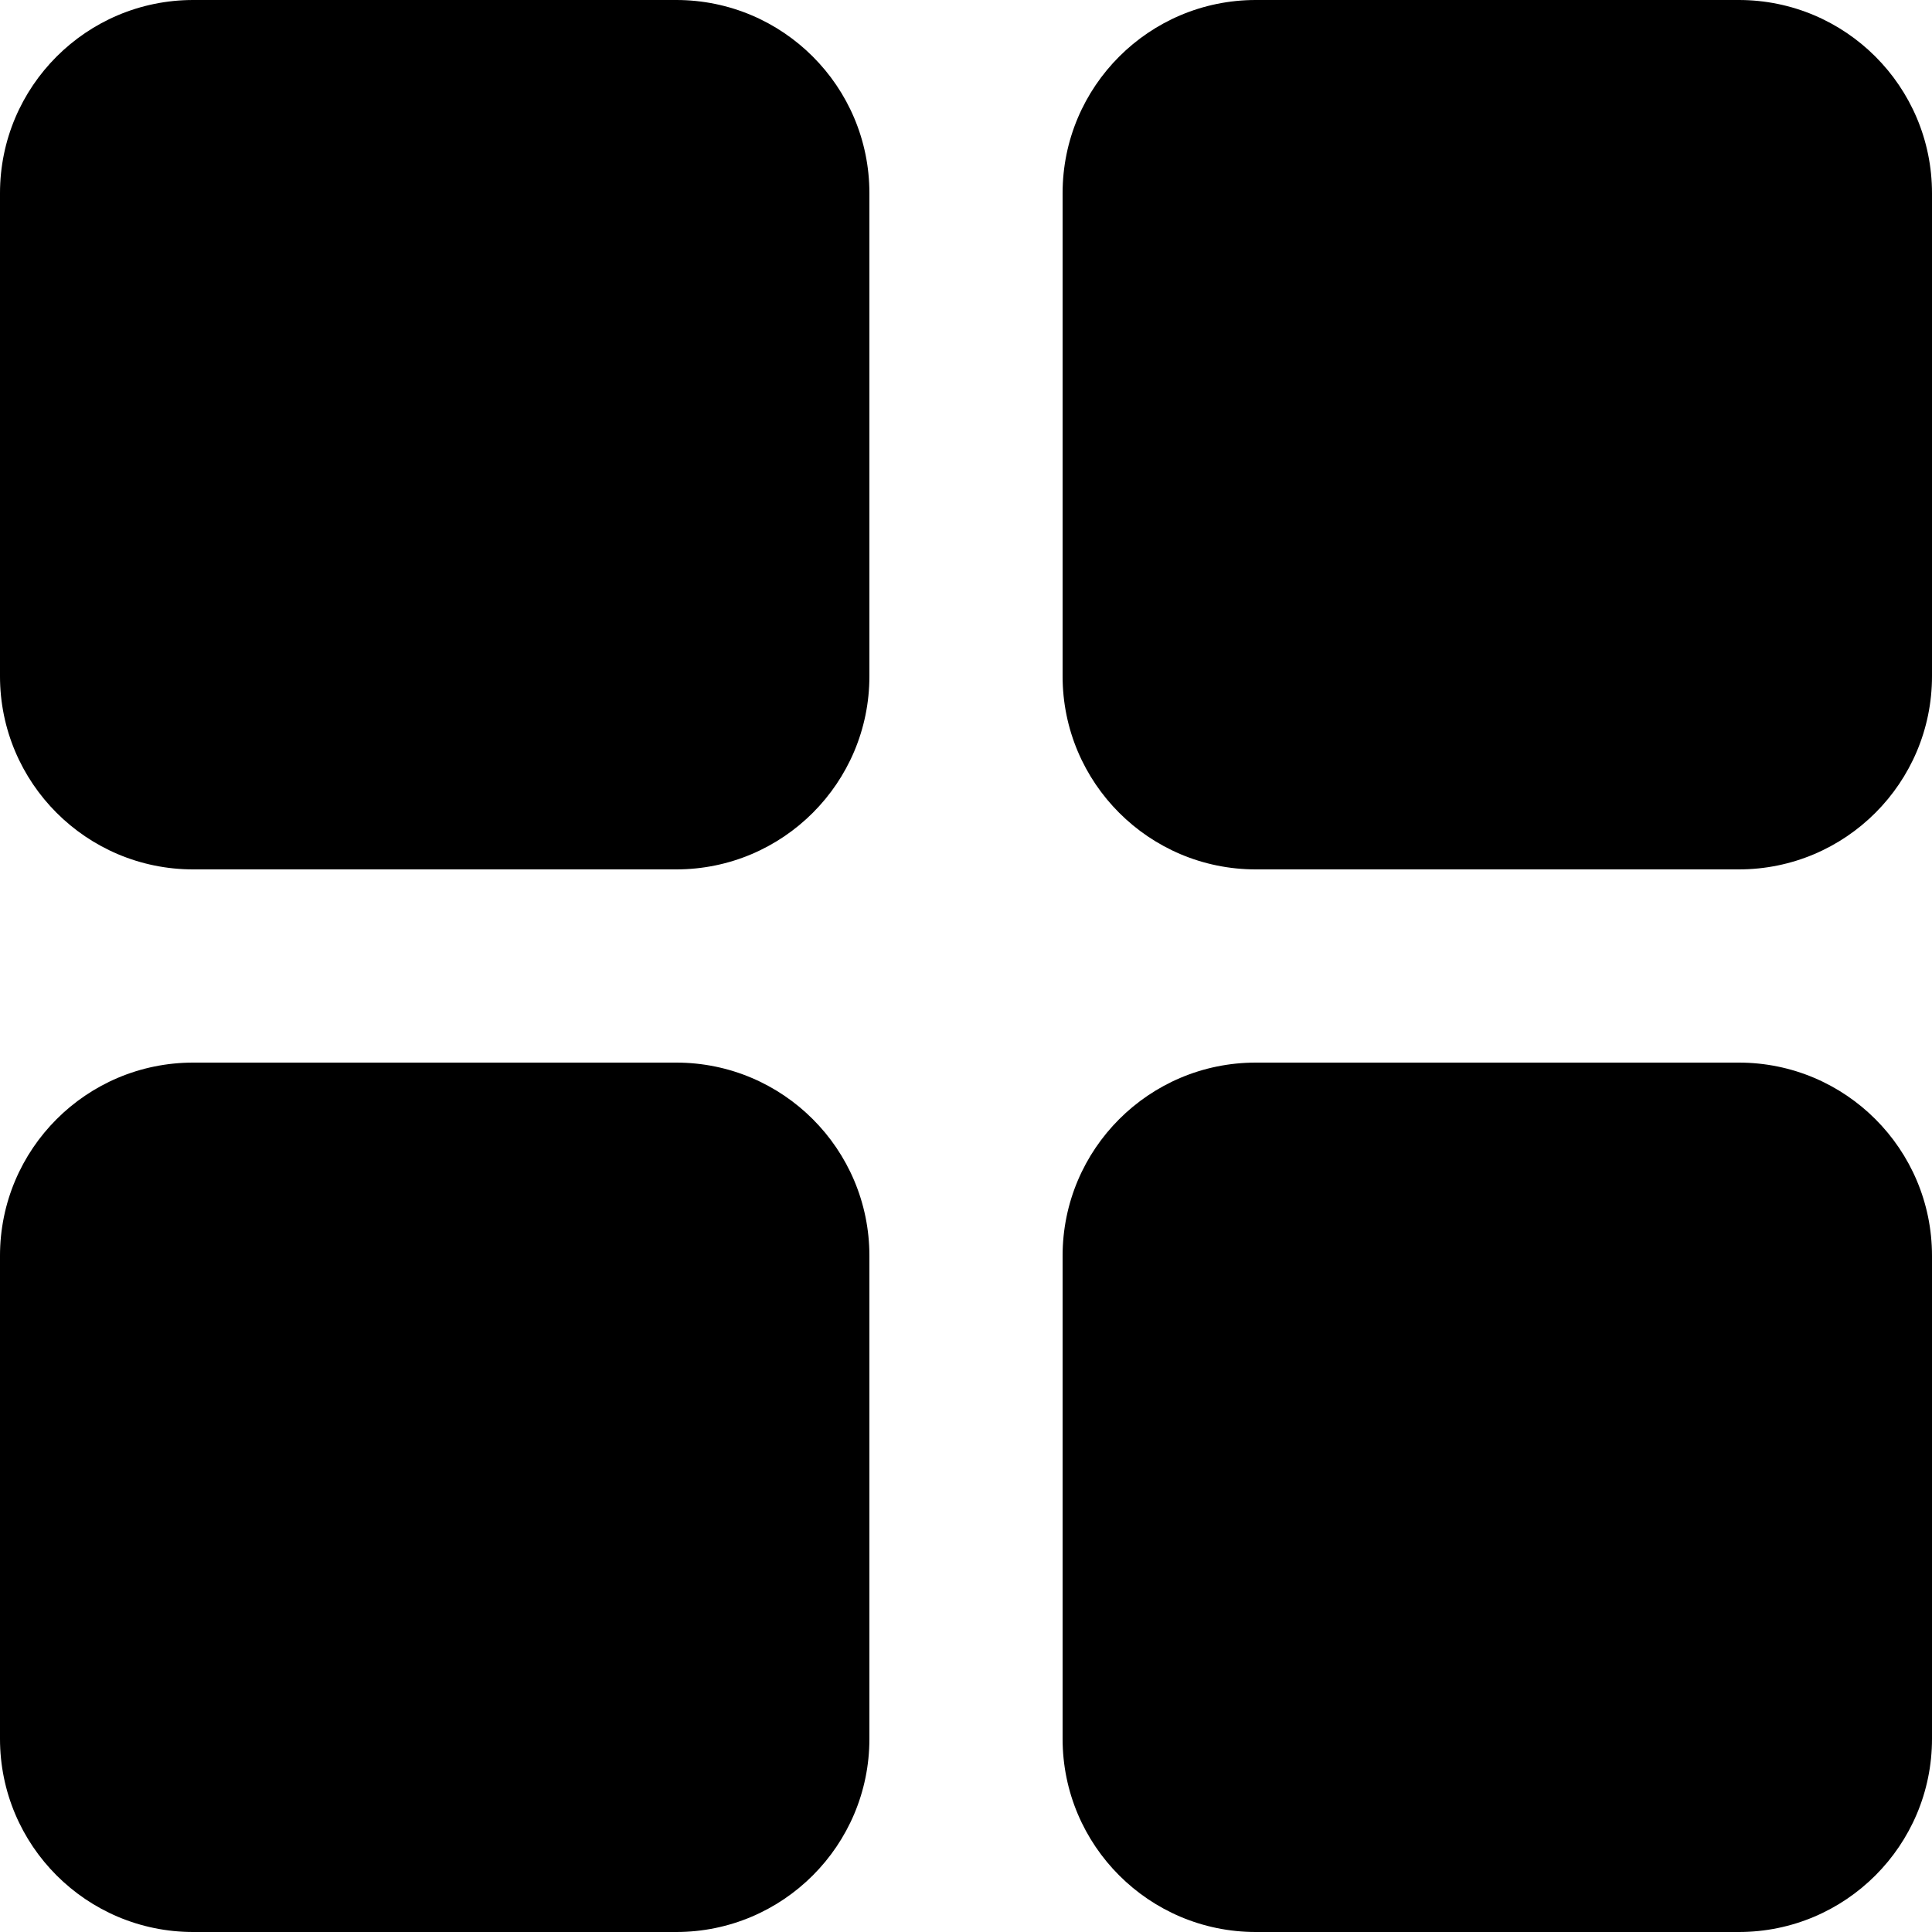
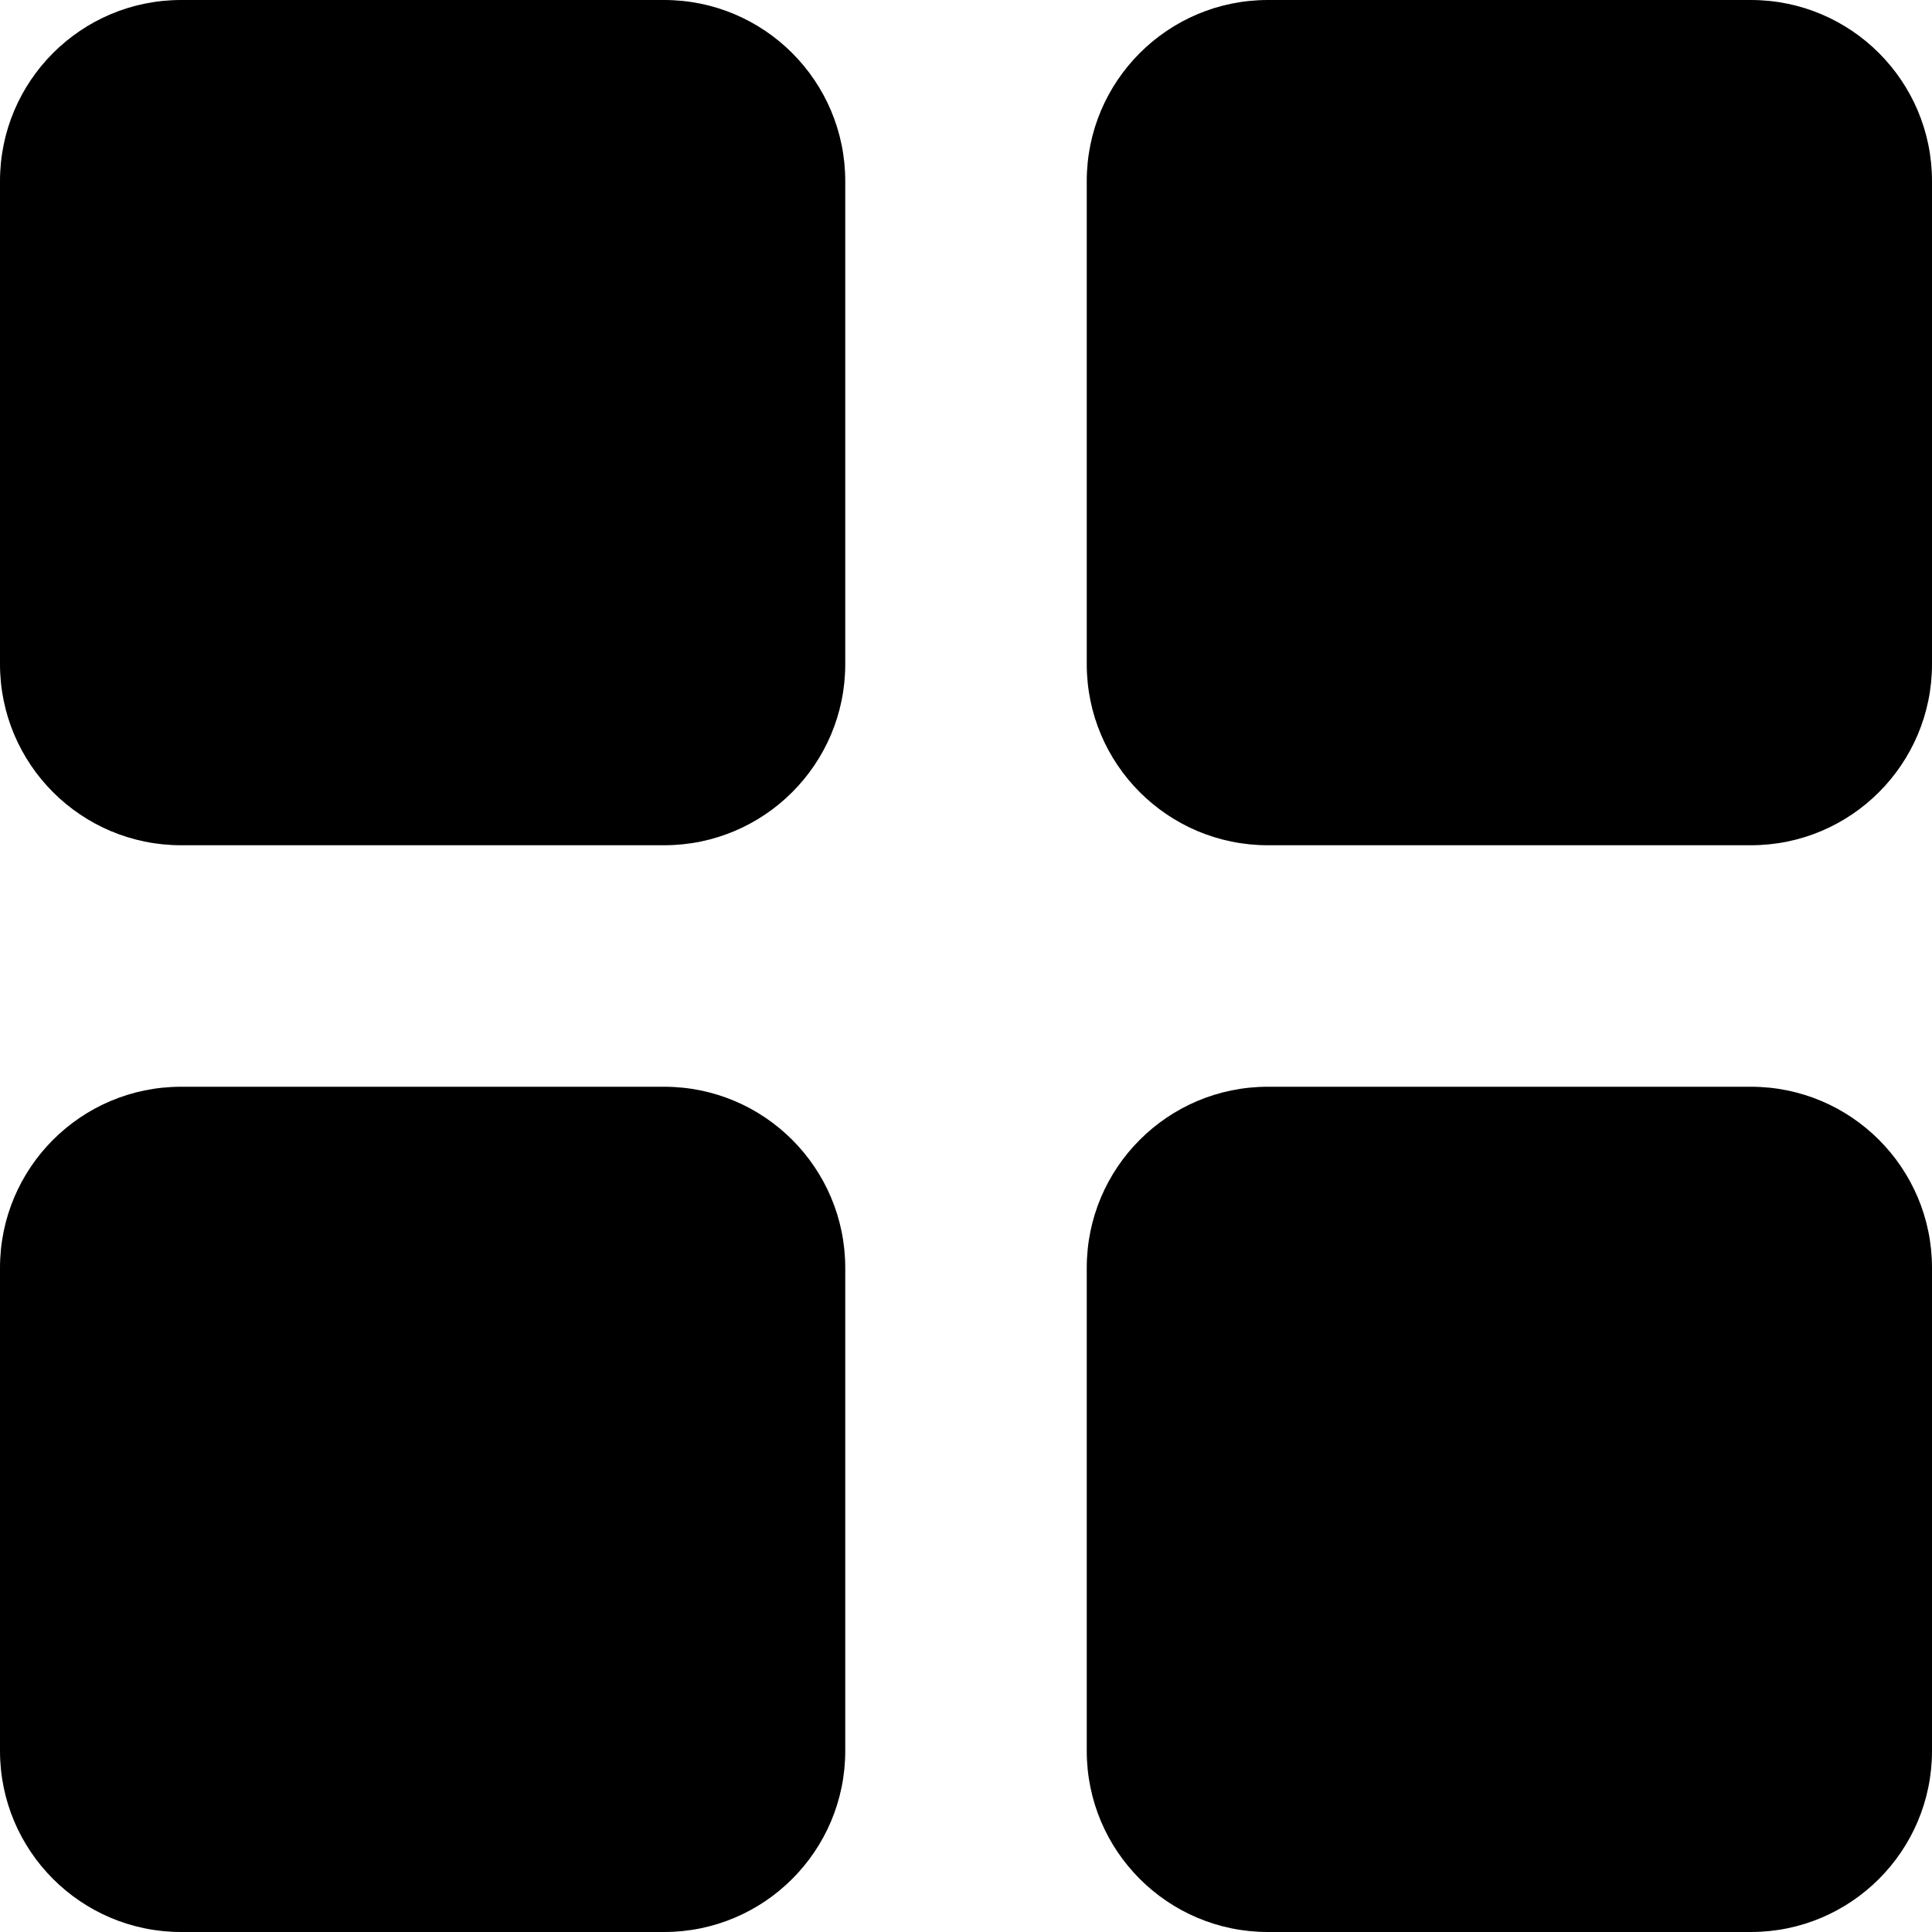
- <svg xmlns="http://www.w3.org/2000/svg" viewBox="0 0 20 20">
+ <svg xmlns="http://www.w3.org/2000/svg" viewBox="0 0 32 32">
  <style>
    .ink { fill: oklch(0.135 0.008 286); }
    .brand { fill: oklch(0.54 0.215 283); }
    @media (prefers-color-scheme: dark) {
      .ink { fill: oklch(1 0 0); }
-       .brand { fill: oklch(0.62 0.209 283); }
+       .brand { fill: oklch(0.71 0.187 283); }
    }
  </style>
-   <rect class="ink" x="0" y="0" width="9" height="9" rx="2" />
-   <rect class="ink" x="11" y="0" width="9" height="9" rx="2" />
-   <rect class="ink" x="0" y="11" width="9" height="9" rx="2" />
-   <rect class="brand" x="11" y="11" width="9" height="9" rx="2" />
+   <rect class="ink" x="0" y="0" width="14" height="14" rx="3" />
+   <rect class="ink" x="18" y="0" width="14" height="14" rx="3" />
+   <rect class="ink" x="0" y="18" width="14" height="14" rx="3" />
+   <rect class="brand" x="18" y="18" width="14" height="14" rx="3" />
</svg>
